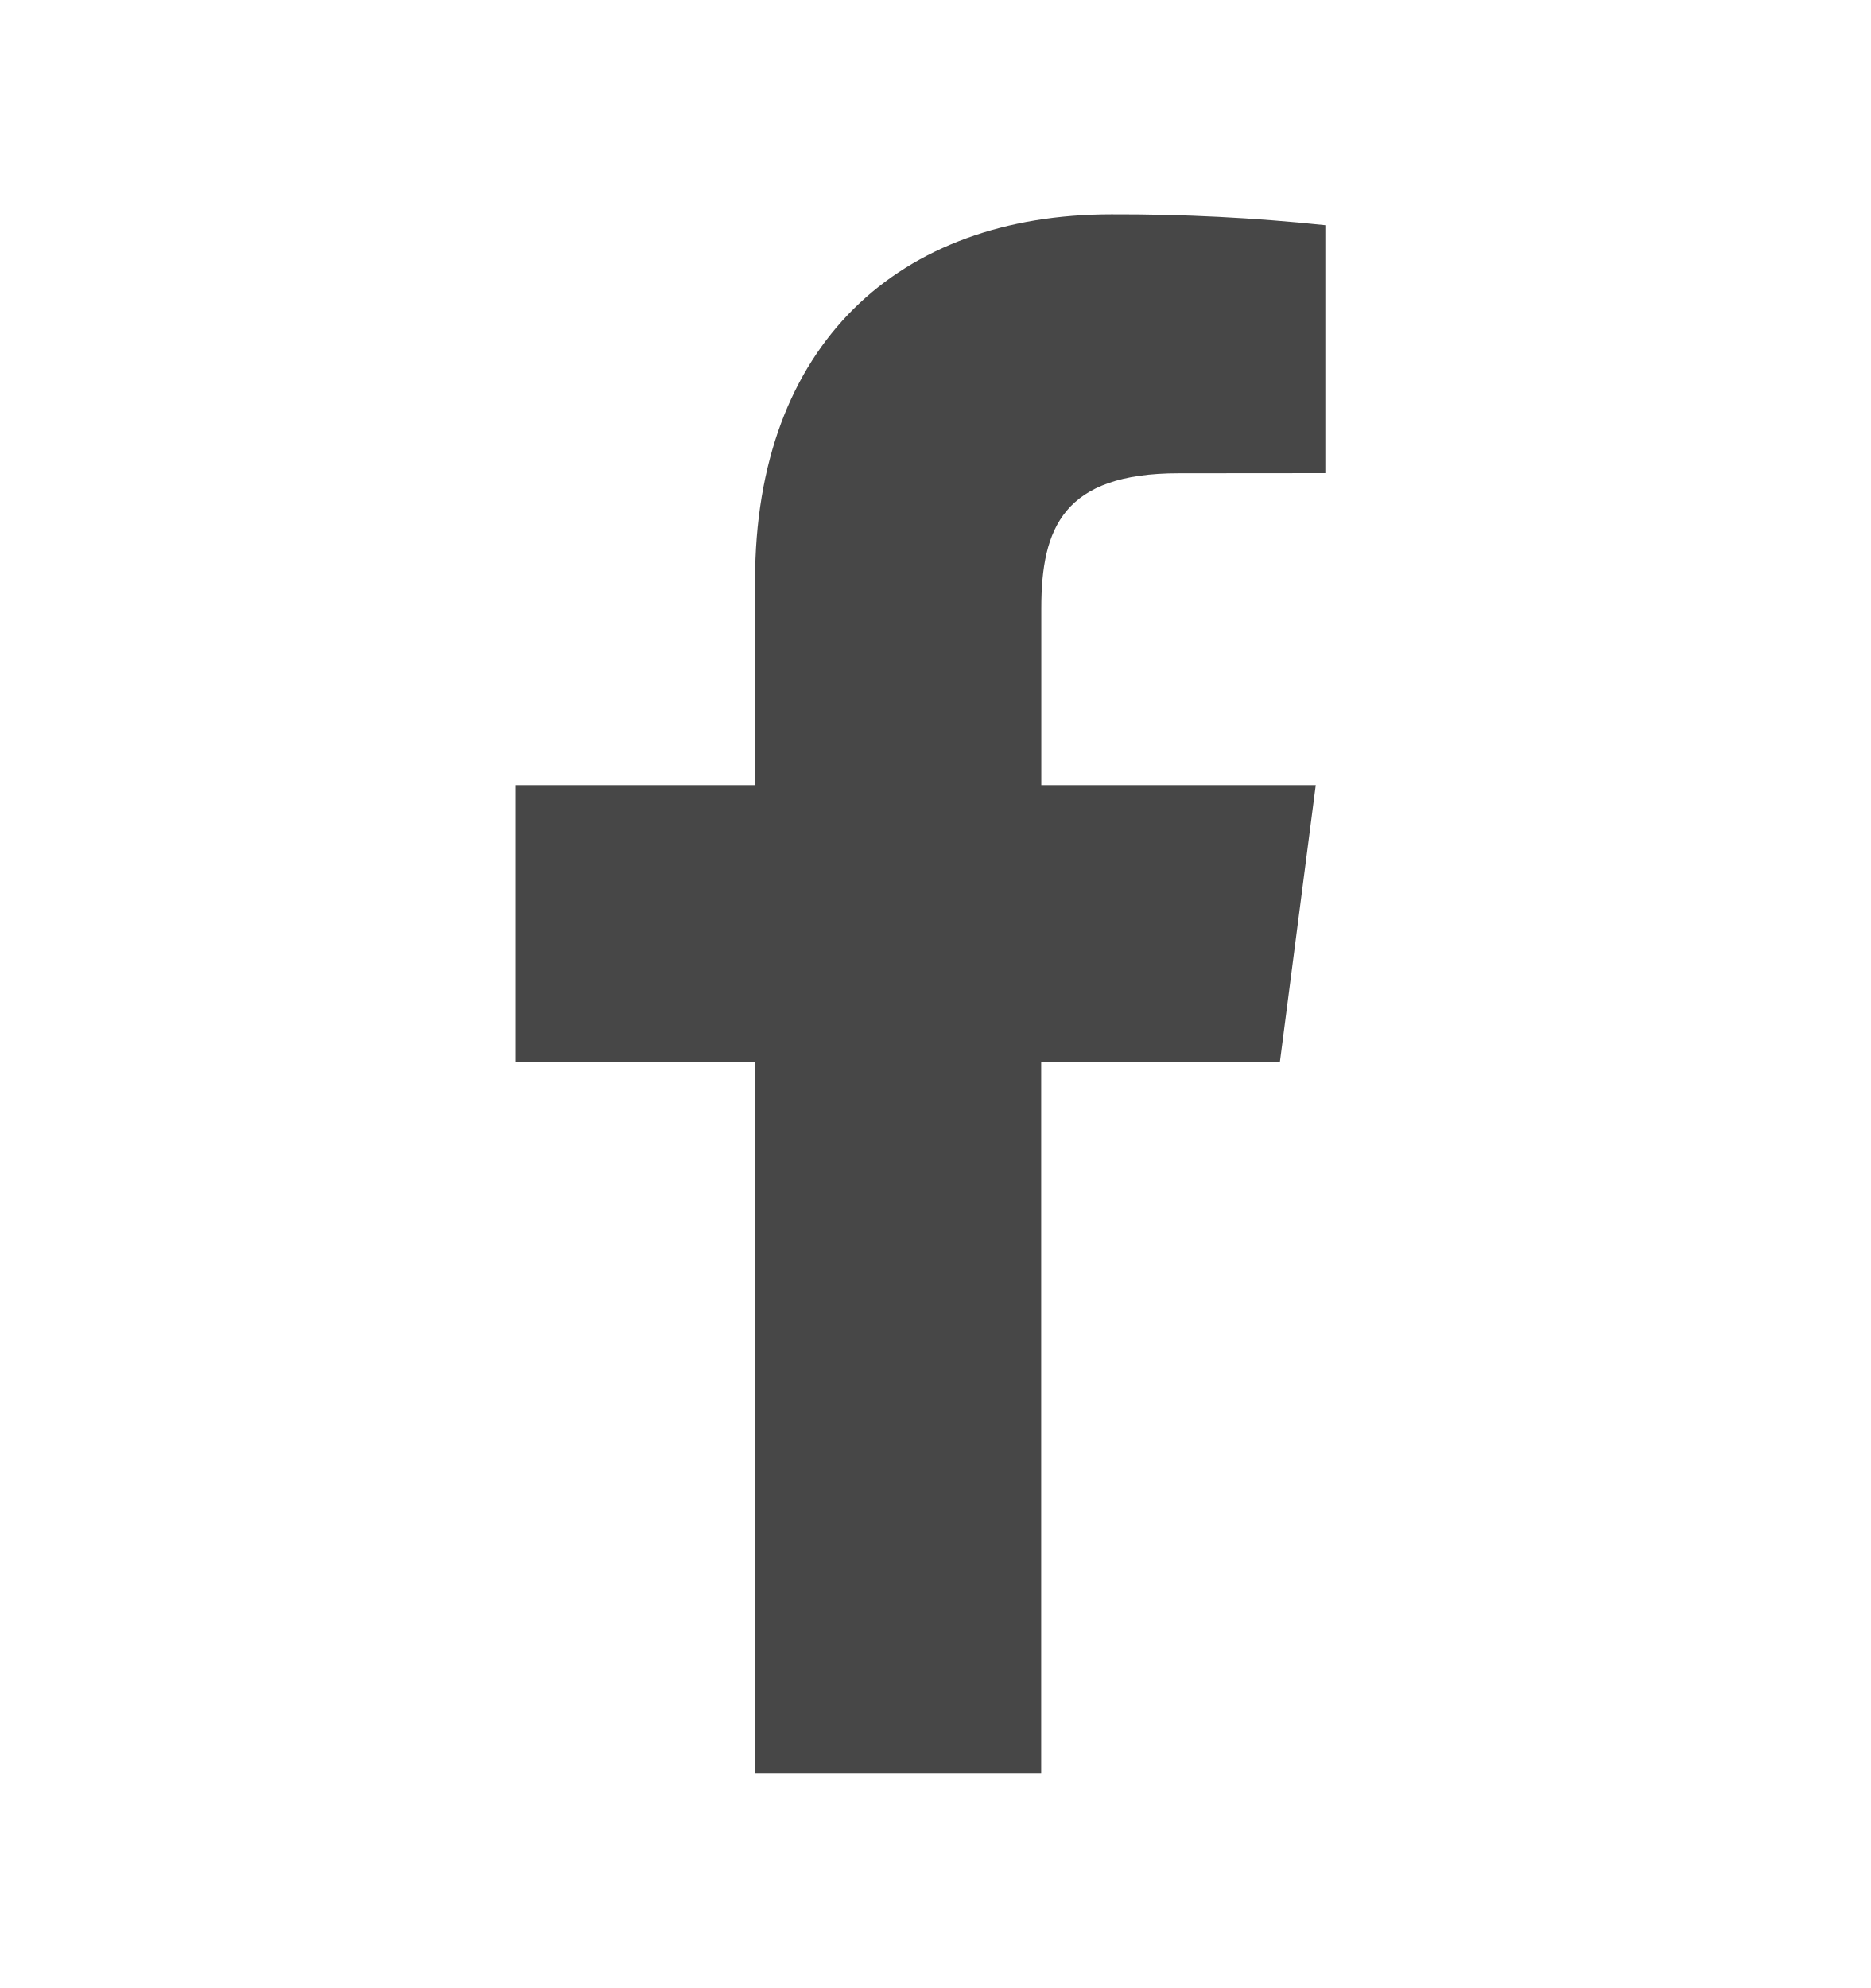
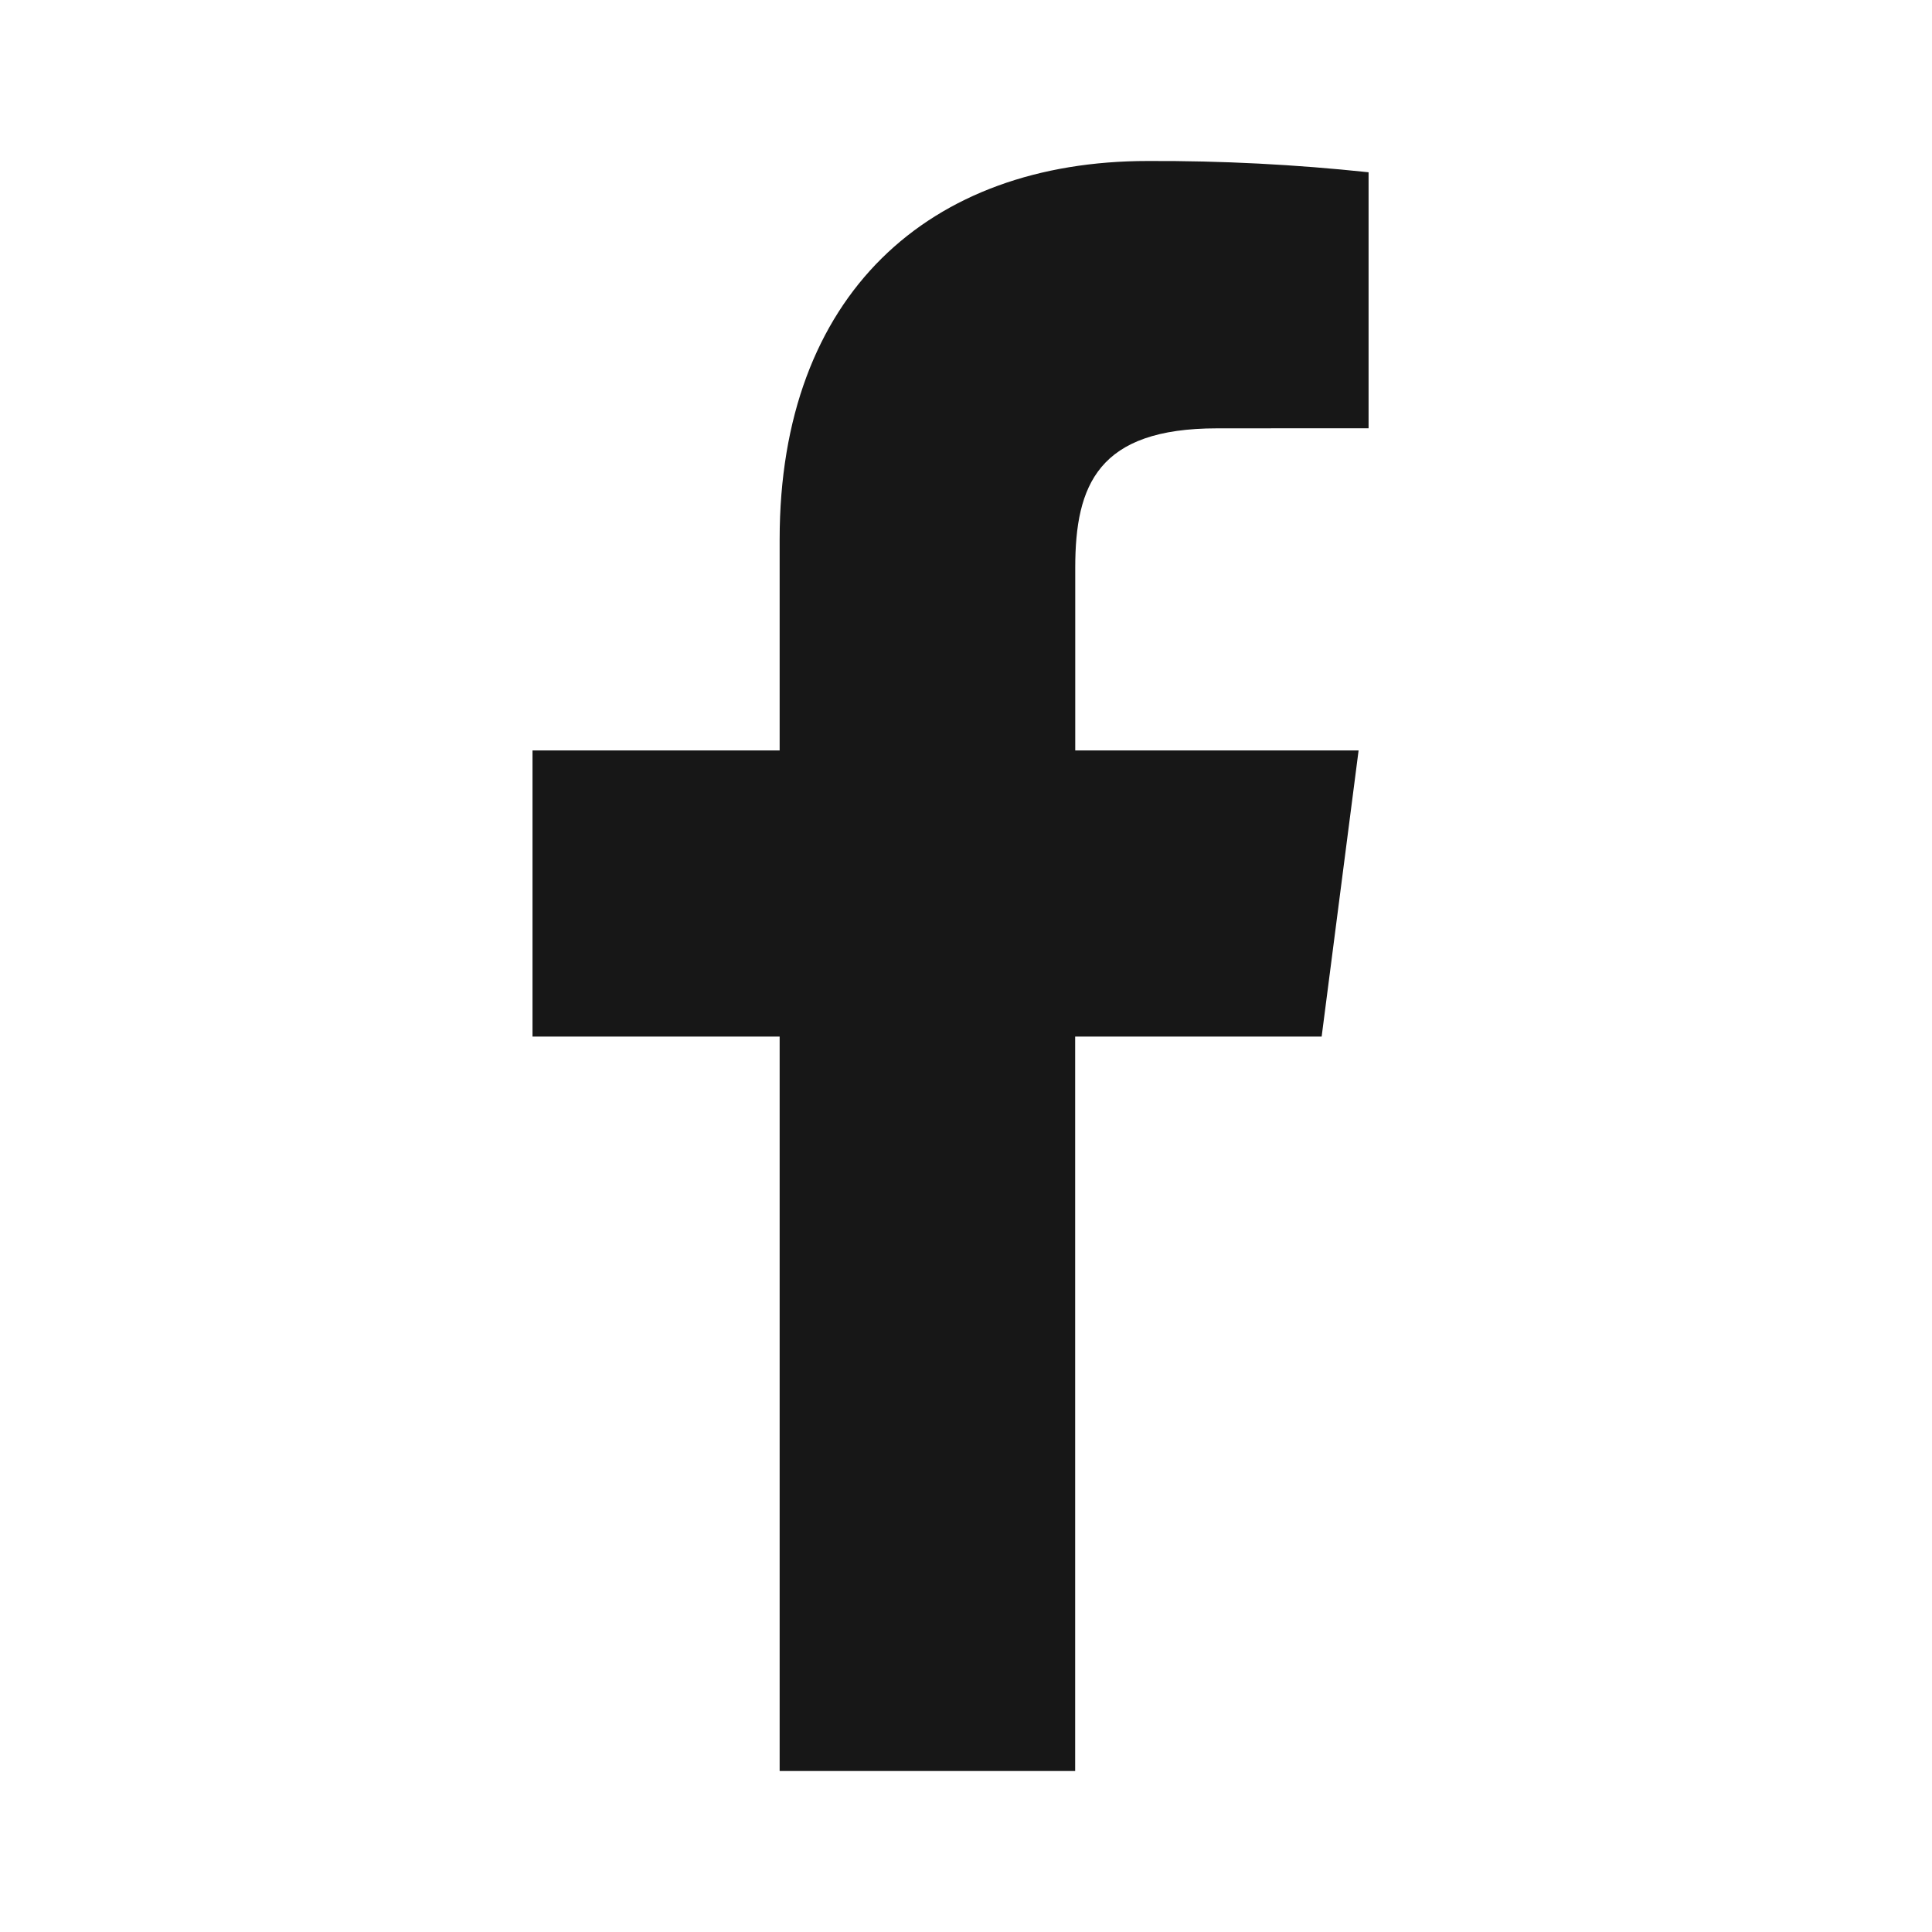
- <svg xmlns="http://www.w3.org/2000/svg" width="16" height="17" viewBox="0 0 16 17" fill="none">
-   <path d="M8.904 15.166V9.084H10.945L11.252 6.714H8.905V5.201C8.905 4.514 9.095 4.047 10.079 4.047L11.334 4.046V1.926C10.727 1.862 10.116 1.831 9.505 1.833C7.695 1.833 6.457 2.938 6.457 4.966V6.714H4.41V9.084H6.457V15.166H8.904Z" fill="#474747" />
+ <svg xmlns="http://www.w3.org/2000/svg" width="24" height="24" viewBox="0 0 24 24" fill="none">
+   <path d="M13.356 22V12.877H16.418L16.877 9.322H13.357V7.052C13.357 6.022 13.642 5.321 15.118 5.321L17.001 5.32V2.14C16.09 2.043 15.174 1.996 14.258 2C11.543 2 9.685 3.657 9.685 6.7V9.322H6.615V12.877H9.685V22H13.356Z" fill="#171717" />
</svg>
